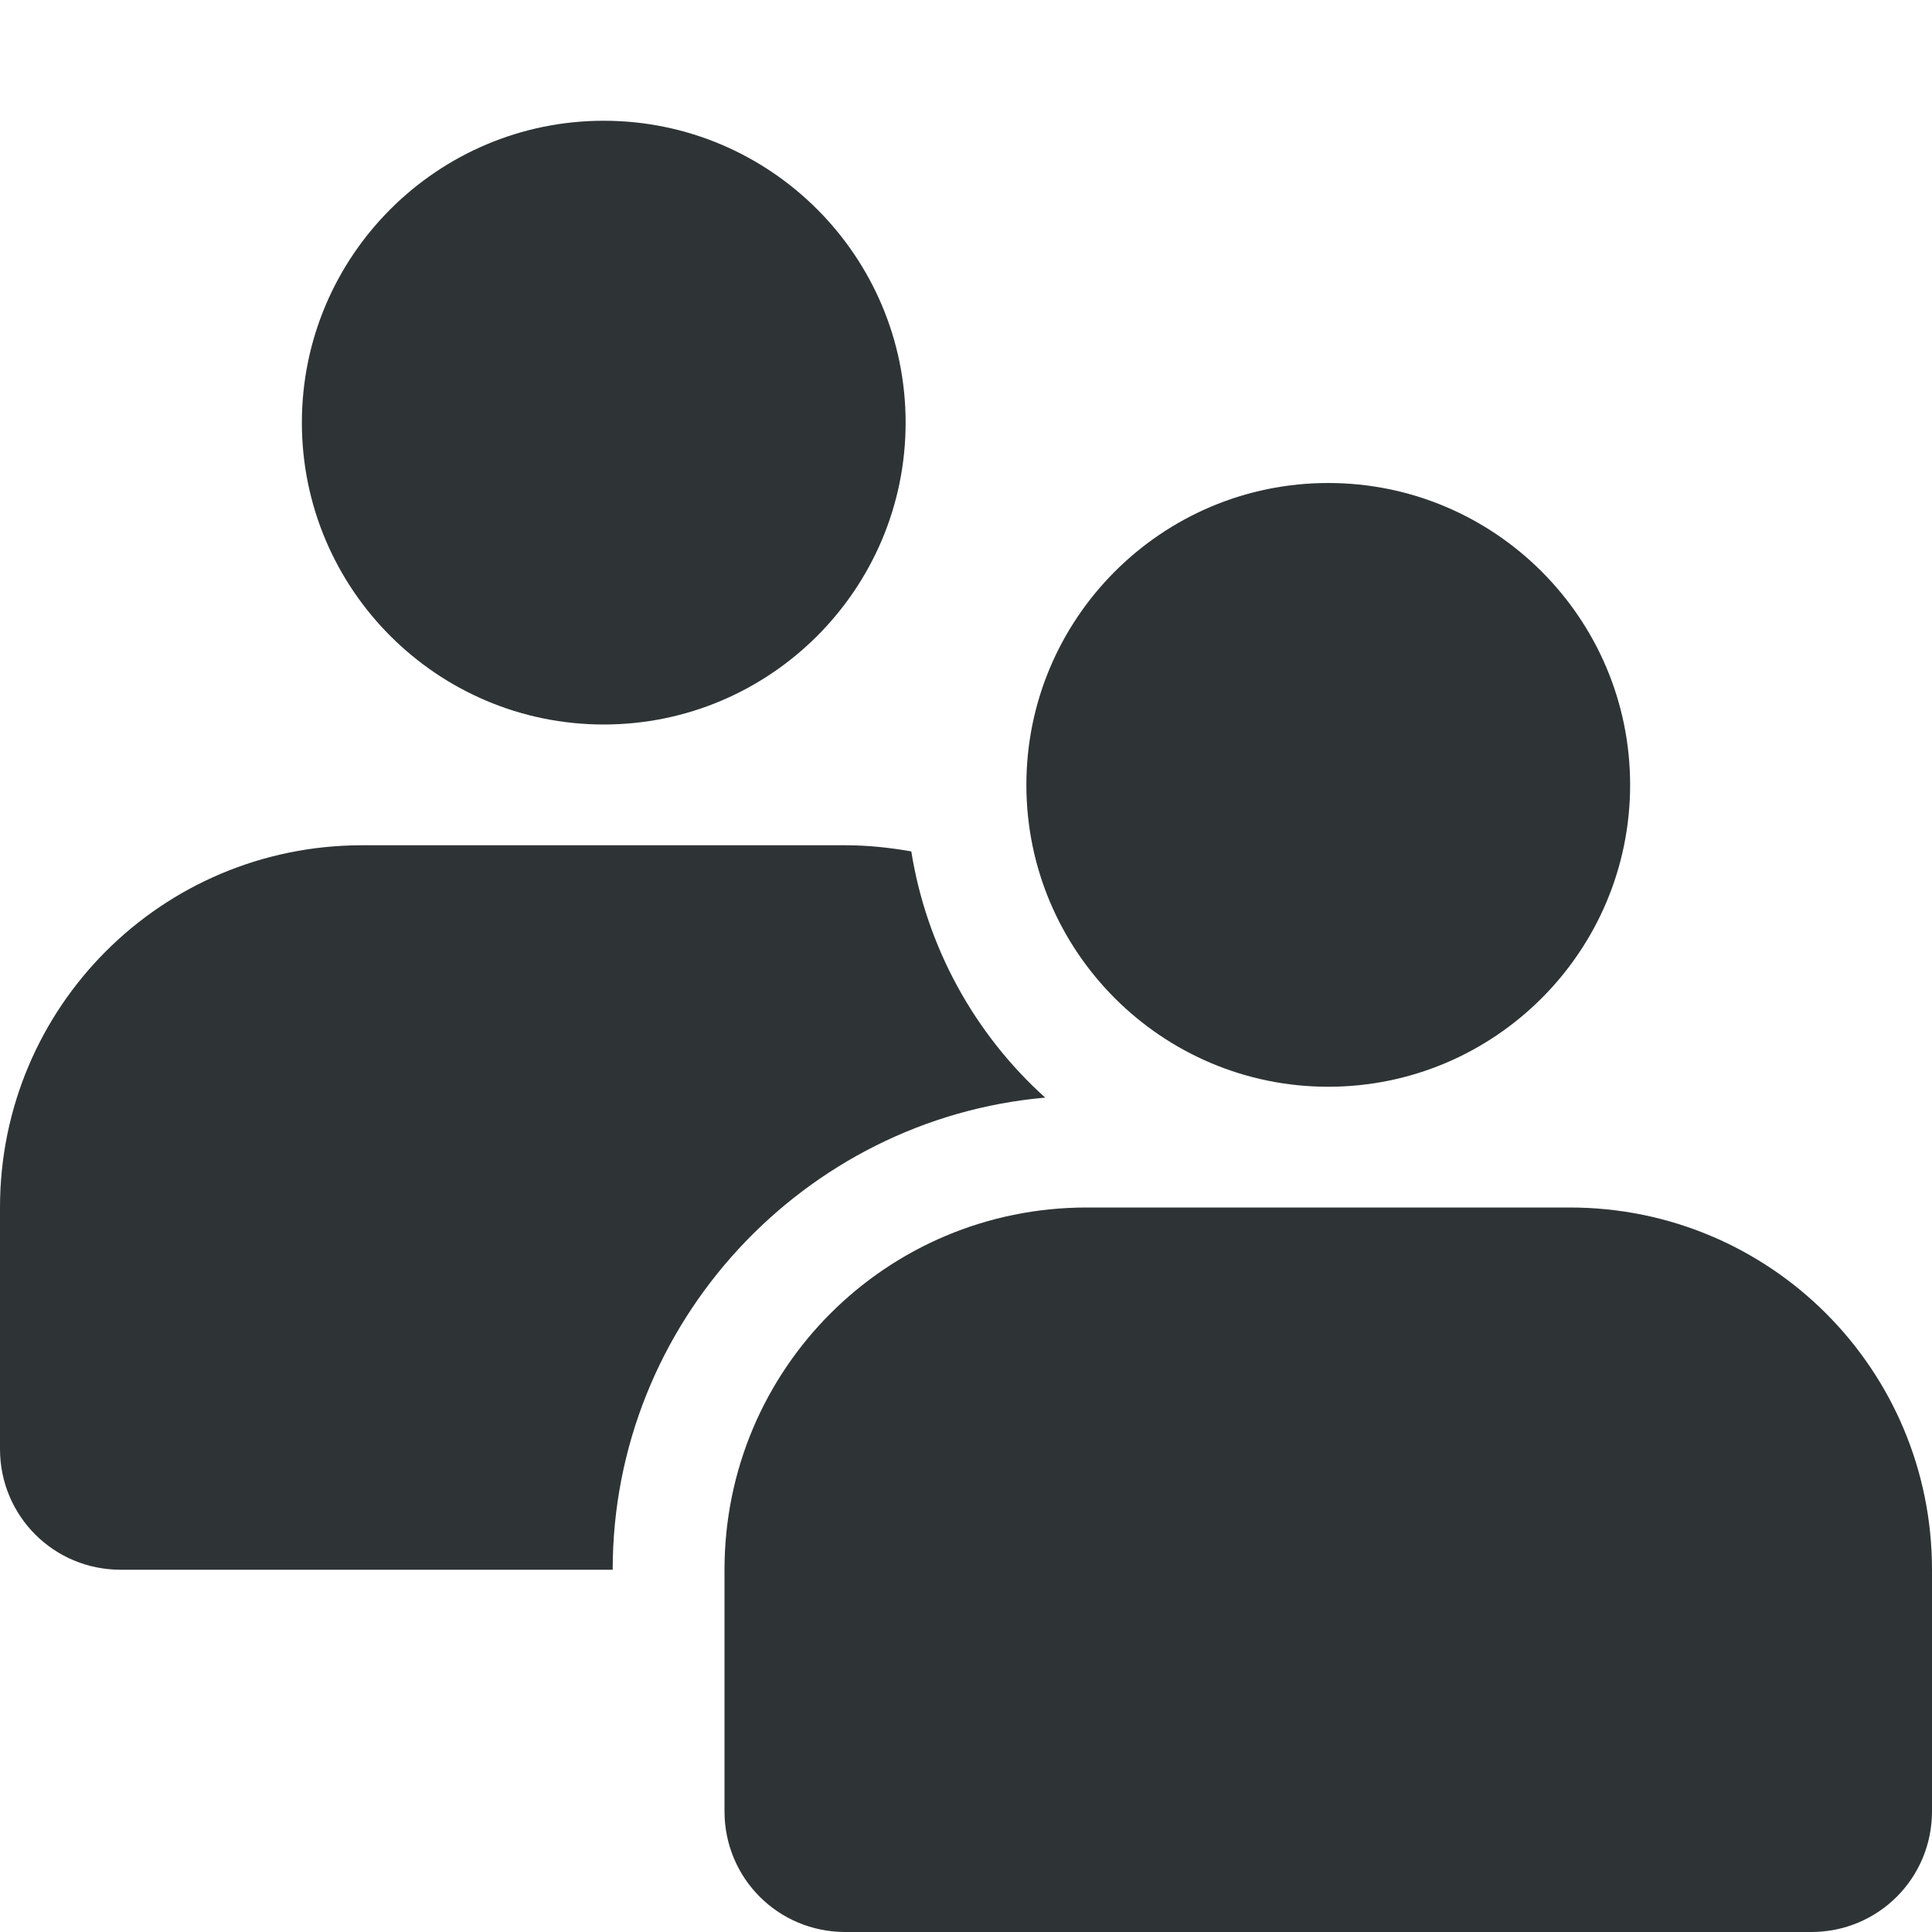
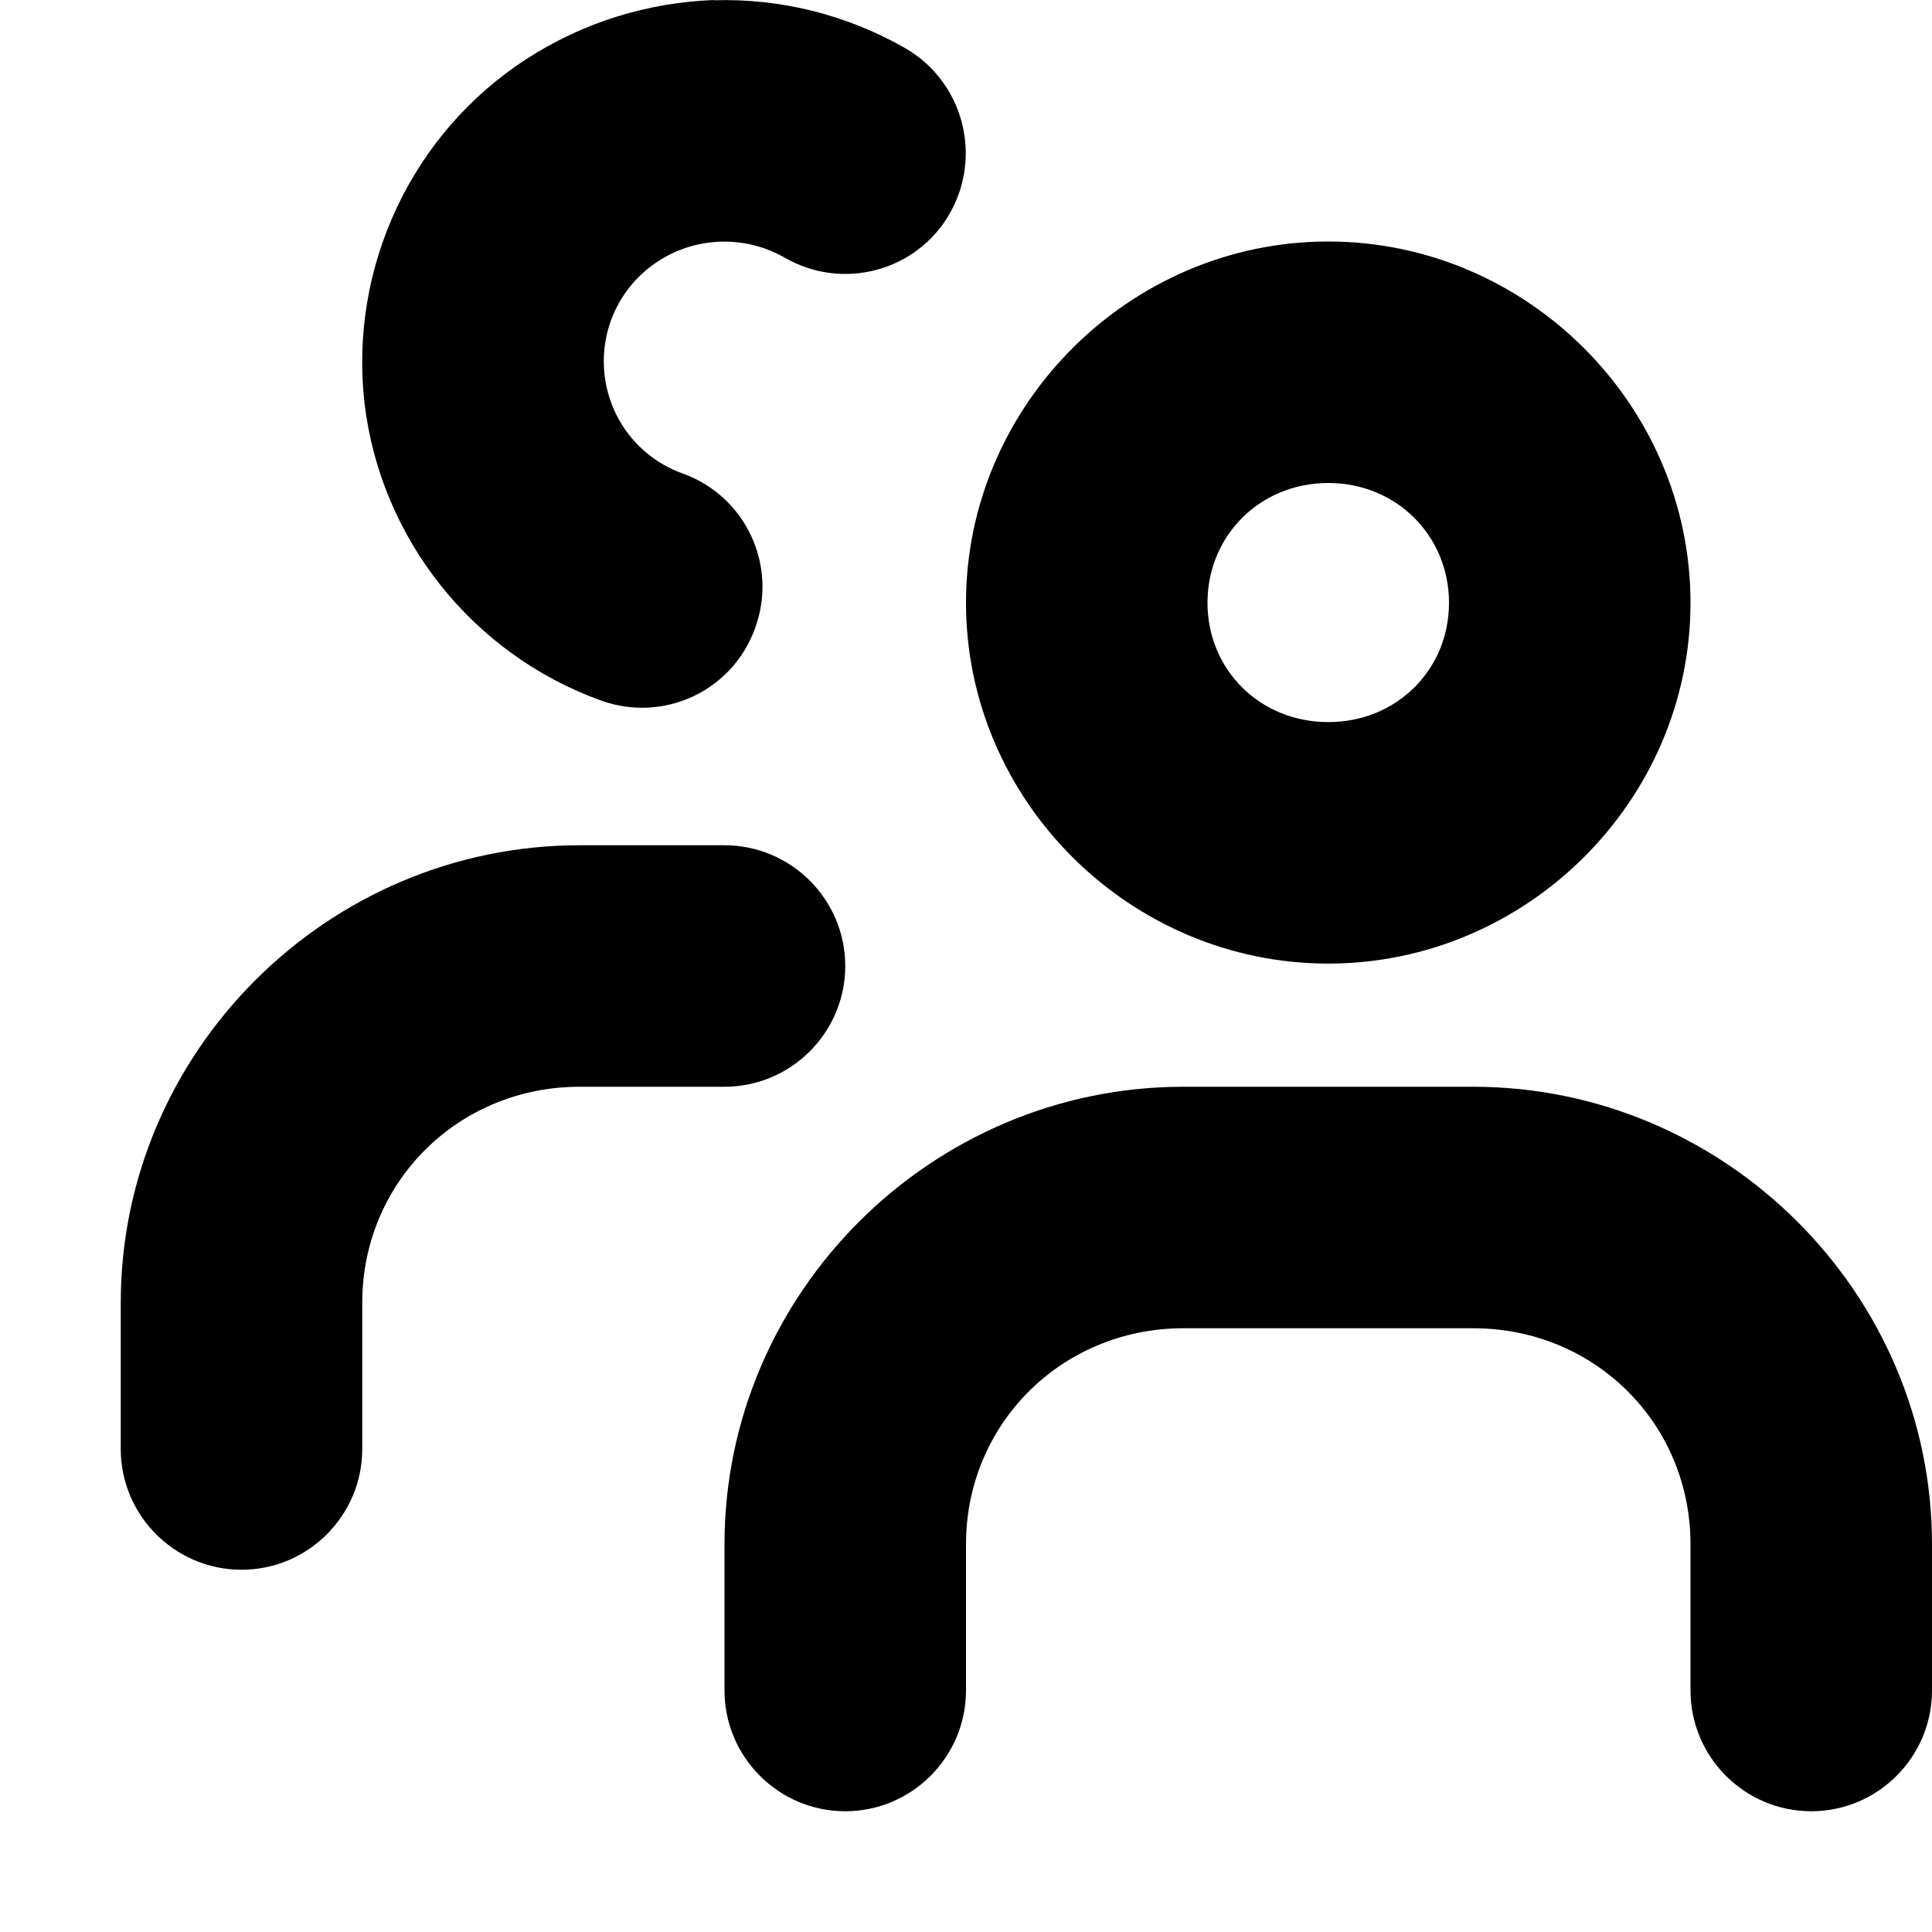
<svg xmlns="http://www.w3.org/2000/svg" height="16px" viewBox="0 0 16 16" width="16px">
-   <path d="m 5 1 c -1.379 0 -2.5 1.121 -2.5 2.5 s 1.121 2.5 2.5 2.5 s 2.5 -1.121 2.5 -2.5 s -1.121 -2.5 -2.5 -2.5 z m 6 3 c -1.379 0 -2.5 1.121 -2.5 2.5 s 1.121 2.5 2.5 2.5 s 2.5 -1.121 2.5 -2.5 s -1.121 -2.5 -2.5 -2.5 z m -8 3 c -1.66 0 -3 1.34 -3 3 v 2 c 0 0.555 0.445 1 1 1 h 4.074 c 0 -2.043 1.582 -3.734 3.582 -3.91 c -0.59 -0.531 -0.984 -1.254 -1.109 -2.039 c -0.176 -0.031 -0.359 -0.051 -0.547 -0.051 z m 6 3 c -1.66 0 -3 1.34 -3 3 v 2 c 0 0.555 0.445 1 1 1 h 8 c 0.555 0 1 -0.445 1 -1 v -2 c 0 -1.66 -1.34 -3 -3 -3 z m 0 0" fill="#2e3436" />
+   <path d="m 5.914 0 c -0.547 0.02 -1.086 0.184 -1.559 0.492 c -0.949 0.617 -1.465 1.727 -1.336 2.848 c 0.133 1.121 0.895 2.078 1.957 2.461 c 0.52 0.188 1.09 -0.078 1.277 -0.598 c 0.191 -0.52 -0.078 -1.094 -0.598 -1.281 c -0.359 -0.129 -0.605 -0.445 -0.648 -0.816 c -0.043 -0.371 0.125 -0.734 0.441 -0.941 c 0.316 -0.207 0.723 -0.219 1.051 -0.031 c 0.48 0.277 1.094 0.113 1.367 -0.367 c 0.273 -0.48 0.109 -1.09 -0.367 -1.367 c -0.492 -0.281 -1.039 -0.414 -1.586 -0.398 z m 5.086 2 c -1.641 0 -3 1.352 -3 2.992 c 0 1.641 1.359 2.988 3 2.988 s 3 -1.348 3 -2.988 c 0 -1.641 -1.359 -2.992 -3 -2.992 z m 0 2 c 0.566 0 1 0.438 1 0.992 c 0 0.555 -0.434 0.988 -1 0.988 s -1 -0.434 -1 -0.988 c 0 -0.555 0.434 -0.992 1 -0.992 z m -6.199 3 c -2.086 0 -3.801 1.707 -3.801 3.789 v 1.211 c 0 0.551 0.449 1 1 1 s 1 -0.449 1 -1 v -1.211 c 0 -0.996 0.793 -1.789 1.801 -1.789 h 1.199 c 0.551 0 1 -0.449 1 -1 s -0.449 -1 -1 -1 z m 5 2 c -2.086 0 -3.801 1.707 -3.801 3.789 v 1.211 c 0 0.551 0.449 1 1 1 s 1 -0.449 1 -1 v -1.211 c 0 -0.996 0.793 -1.789 1.801 -1.789 h 2.398 c 1.012 0 1.801 0.793 1.801 1.789 v 1.211 c 0 0.551 0.449 1 1 1 s 1 -0.449 1 -1 v -1.211 c 0 -2.082 -1.715 -3.789 -3.801 -3.789 z m 0 0" />
</svg>
